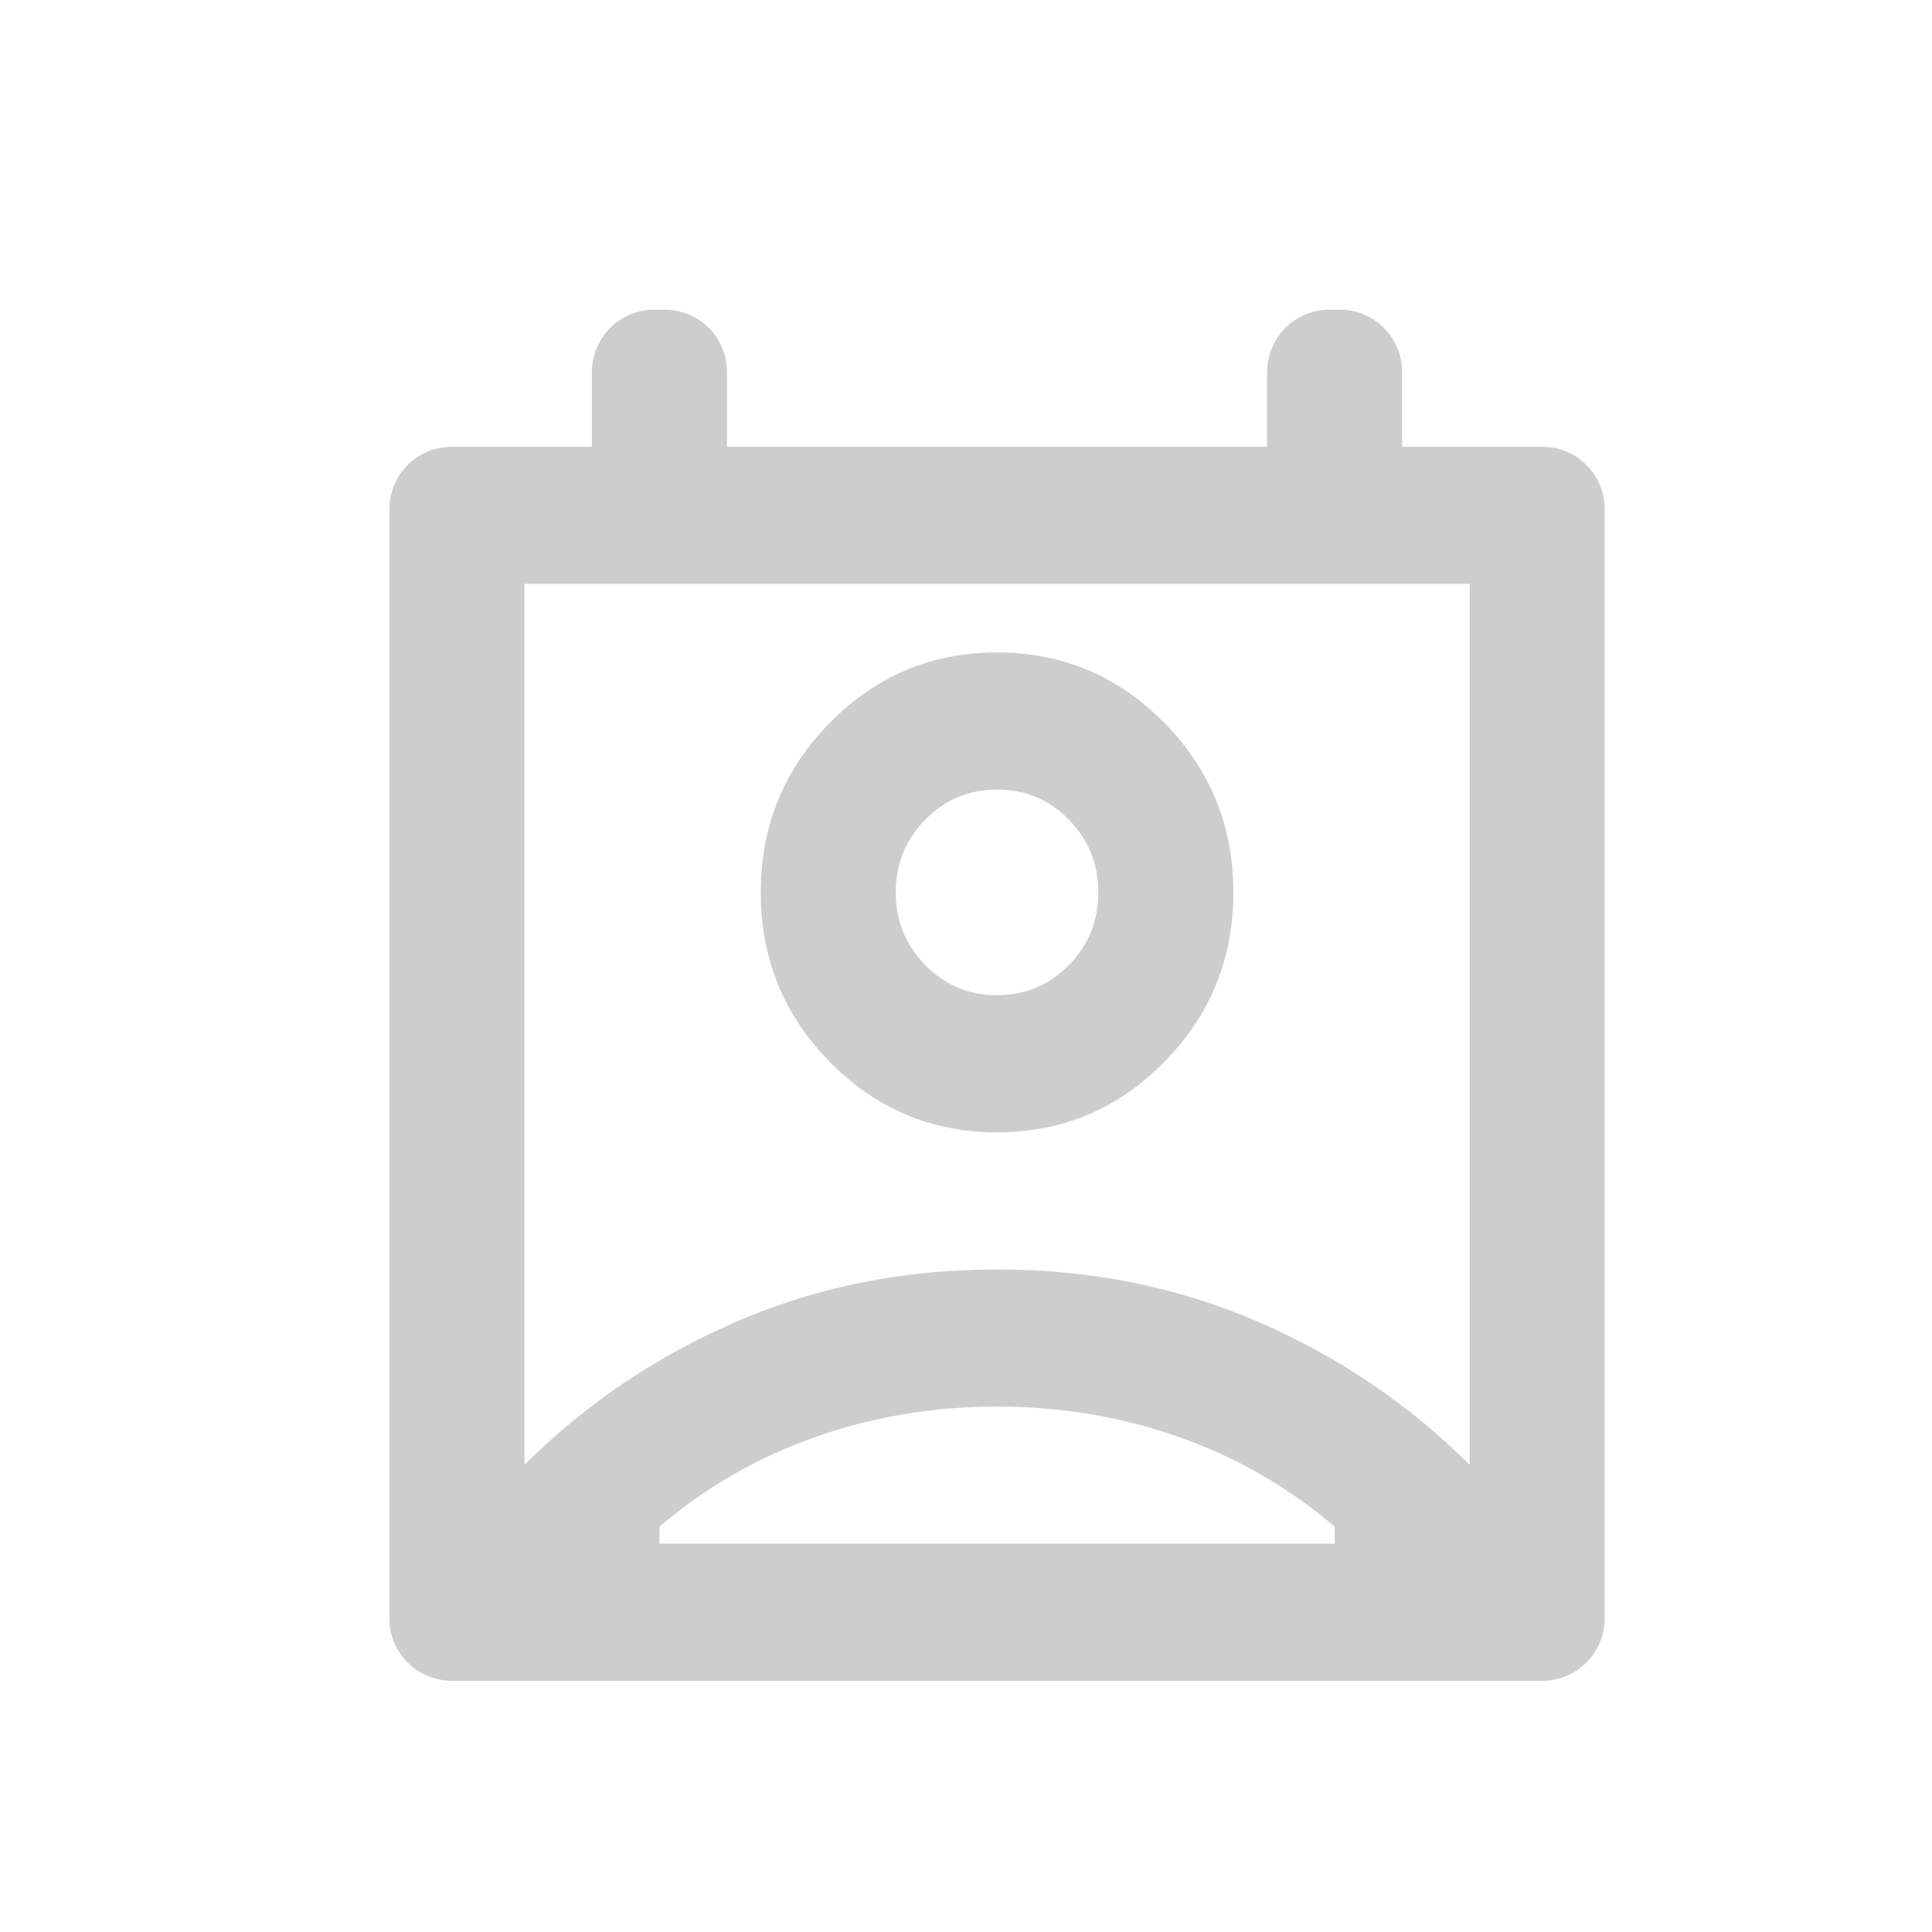
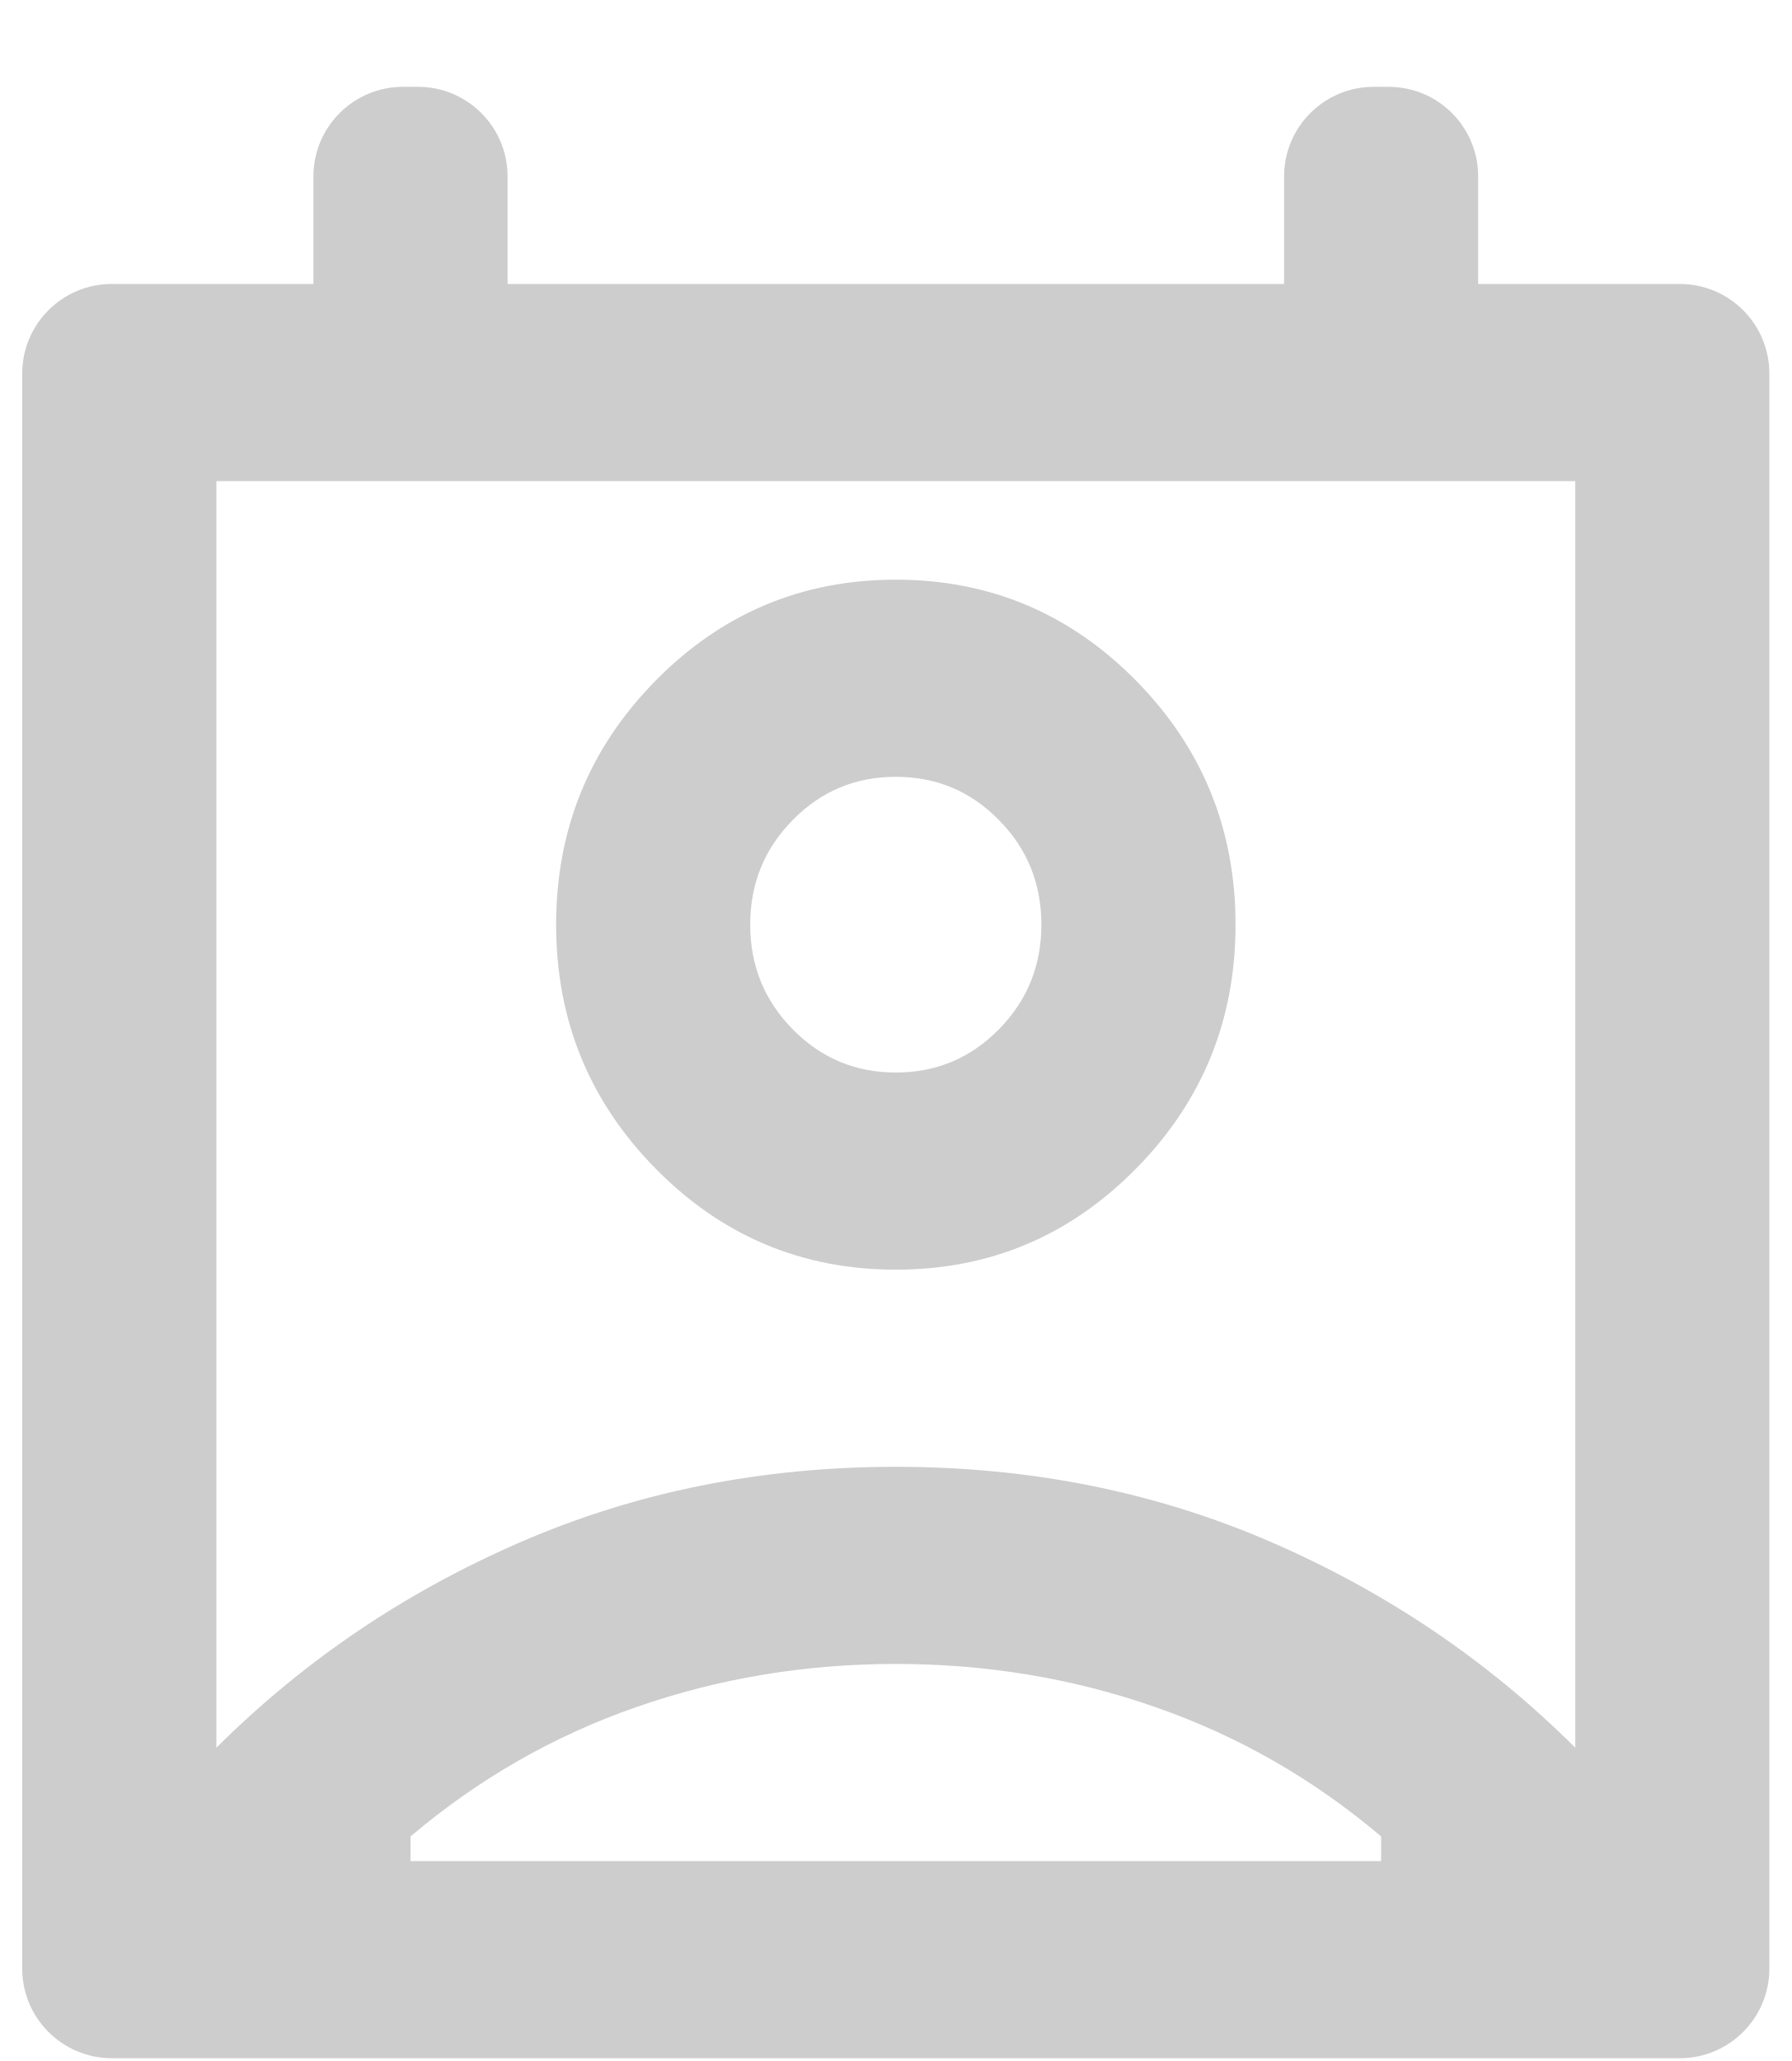
- <svg xmlns="http://www.w3.org/2000/svg" width="31" height="31" viewBox="0 0 31 31" fill="none">
-   <path d="M10.582 24.769H21.415V24.494C20.657 23.852 19.817 23.371 18.896 23.051C17.976 22.729 17.009 22.569 15.998 22.569C14.987 22.569 14.021 22.729 13.101 23.051C12.18 23.371 11.34 23.852 10.582 24.494V24.769ZM8.415 23.504C9.39 22.532 10.523 21.767 11.815 21.207C13.105 20.648 14.5 20.369 15.998 20.369C17.497 20.369 18.892 20.648 20.183 21.207C21.474 21.767 22.607 22.532 23.582 23.504V9.369H8.415V23.504ZM15.998 18.169C14.951 18.169 14.057 17.793 13.317 17.041C12.577 16.29 12.207 15.382 12.207 14.319C12.207 13.255 12.577 12.348 13.317 11.596C14.057 10.845 14.951 10.469 15.998 10.469C17.046 10.469 17.939 10.845 18.68 11.596C19.42 12.348 19.79 13.255 19.79 14.319C19.79 15.382 19.42 16.29 18.68 17.041C17.939 17.793 17.046 18.169 15.998 18.169ZM15.998 15.969C16.45 15.969 16.833 15.808 17.149 15.487C17.465 15.166 17.623 14.777 17.623 14.319C17.623 13.86 17.465 13.471 17.149 13.15C16.833 12.829 16.45 12.669 15.998 12.669C15.547 12.669 15.164 12.829 14.848 13.15C14.532 13.471 14.373 13.86 14.373 14.319C14.373 14.777 14.532 15.166 14.848 15.487C15.164 15.808 15.547 15.969 15.998 15.969ZM7.248 26.969C6.696 26.969 6.248 26.521 6.248 25.969V8.169C6.248 7.616 6.696 7.169 7.248 7.169H9.498V5.969C9.498 5.416 9.946 4.969 10.498 4.969H10.665C11.217 4.969 11.665 5.416 11.665 5.969V7.169H20.332V5.969C20.332 5.416 20.779 4.969 21.332 4.969H21.498C22.051 4.969 22.498 5.416 22.498 5.969V7.169H24.748C25.301 7.169 25.748 7.616 25.748 8.169V25.969C25.748 26.521 25.301 26.969 24.748 26.969H7.248Z" fill="#CDCDCD" />
+ <svg xmlns="http://www.w3.org/2000/svg" width="20" height="23" viewBox="0 0 20 23" fill="none">
+   <path d="M4.582 20.769H15.415V20.494C14.657 19.852 13.817 19.371 12.896 19.051C11.976 18.729 11.009 18.569 9.998 18.569C8.987 18.569 8.021 18.729 7.101 19.051C6.18 19.371 5.34 19.852 4.582 20.494V20.769ZM2.415 19.504C3.39 18.532 4.523 17.767 5.815 17.207C7.105 16.648 8.5 16.369 9.998 16.369C11.497 16.369 12.892 16.648 14.183 17.207C15.474 17.767 16.607 18.532 17.582 19.504V5.369H2.415V19.504ZM9.998 14.169C8.951 14.169 8.057 13.793 7.317 13.041C6.577 12.29 6.207 11.382 6.207 10.319C6.207 9.255 6.577 8.348 7.317 7.596C8.057 6.845 8.951 6.469 9.998 6.469C11.046 6.469 11.939 6.845 12.68 7.596C13.42 8.348 13.79 9.255 13.79 10.319C13.79 11.382 13.42 12.29 12.68 13.041C11.939 13.793 11.046 14.169 9.998 14.169ZM9.998 11.969C10.45 11.969 10.833 11.808 11.149 11.487C11.465 11.166 11.623 10.777 11.623 10.319C11.623 9.86 11.465 9.471 11.149 9.151C10.833 8.829 10.45 8.669 9.998 8.669C9.547 8.669 9.164 8.829 8.848 9.151C8.532 9.471 8.373 9.86 8.373 10.319C8.373 10.777 8.532 11.166 8.848 11.487C9.164 11.808 9.547 11.969 9.998 11.969ZM1.248 22.969C0.696 22.969 0.248 22.521 0.248 21.969V4.169C0.248 3.616 0.696 3.169 1.248 3.169H3.498V1.969C3.498 1.416 3.946 0.969 4.498 0.969H4.665C5.217 0.969 5.665 1.416 5.665 1.969V3.169H14.332V1.969C14.332 1.416 14.78 0.969 15.332 0.969H15.498C16.051 0.969 16.498 1.416 16.498 1.969V3.169H18.748C19.301 3.169 19.748 3.616 19.748 4.169V21.969C19.748 22.521 19.301 22.969 18.748 22.969H1.248Z" fill="#CDCDCD" />
</svg>
